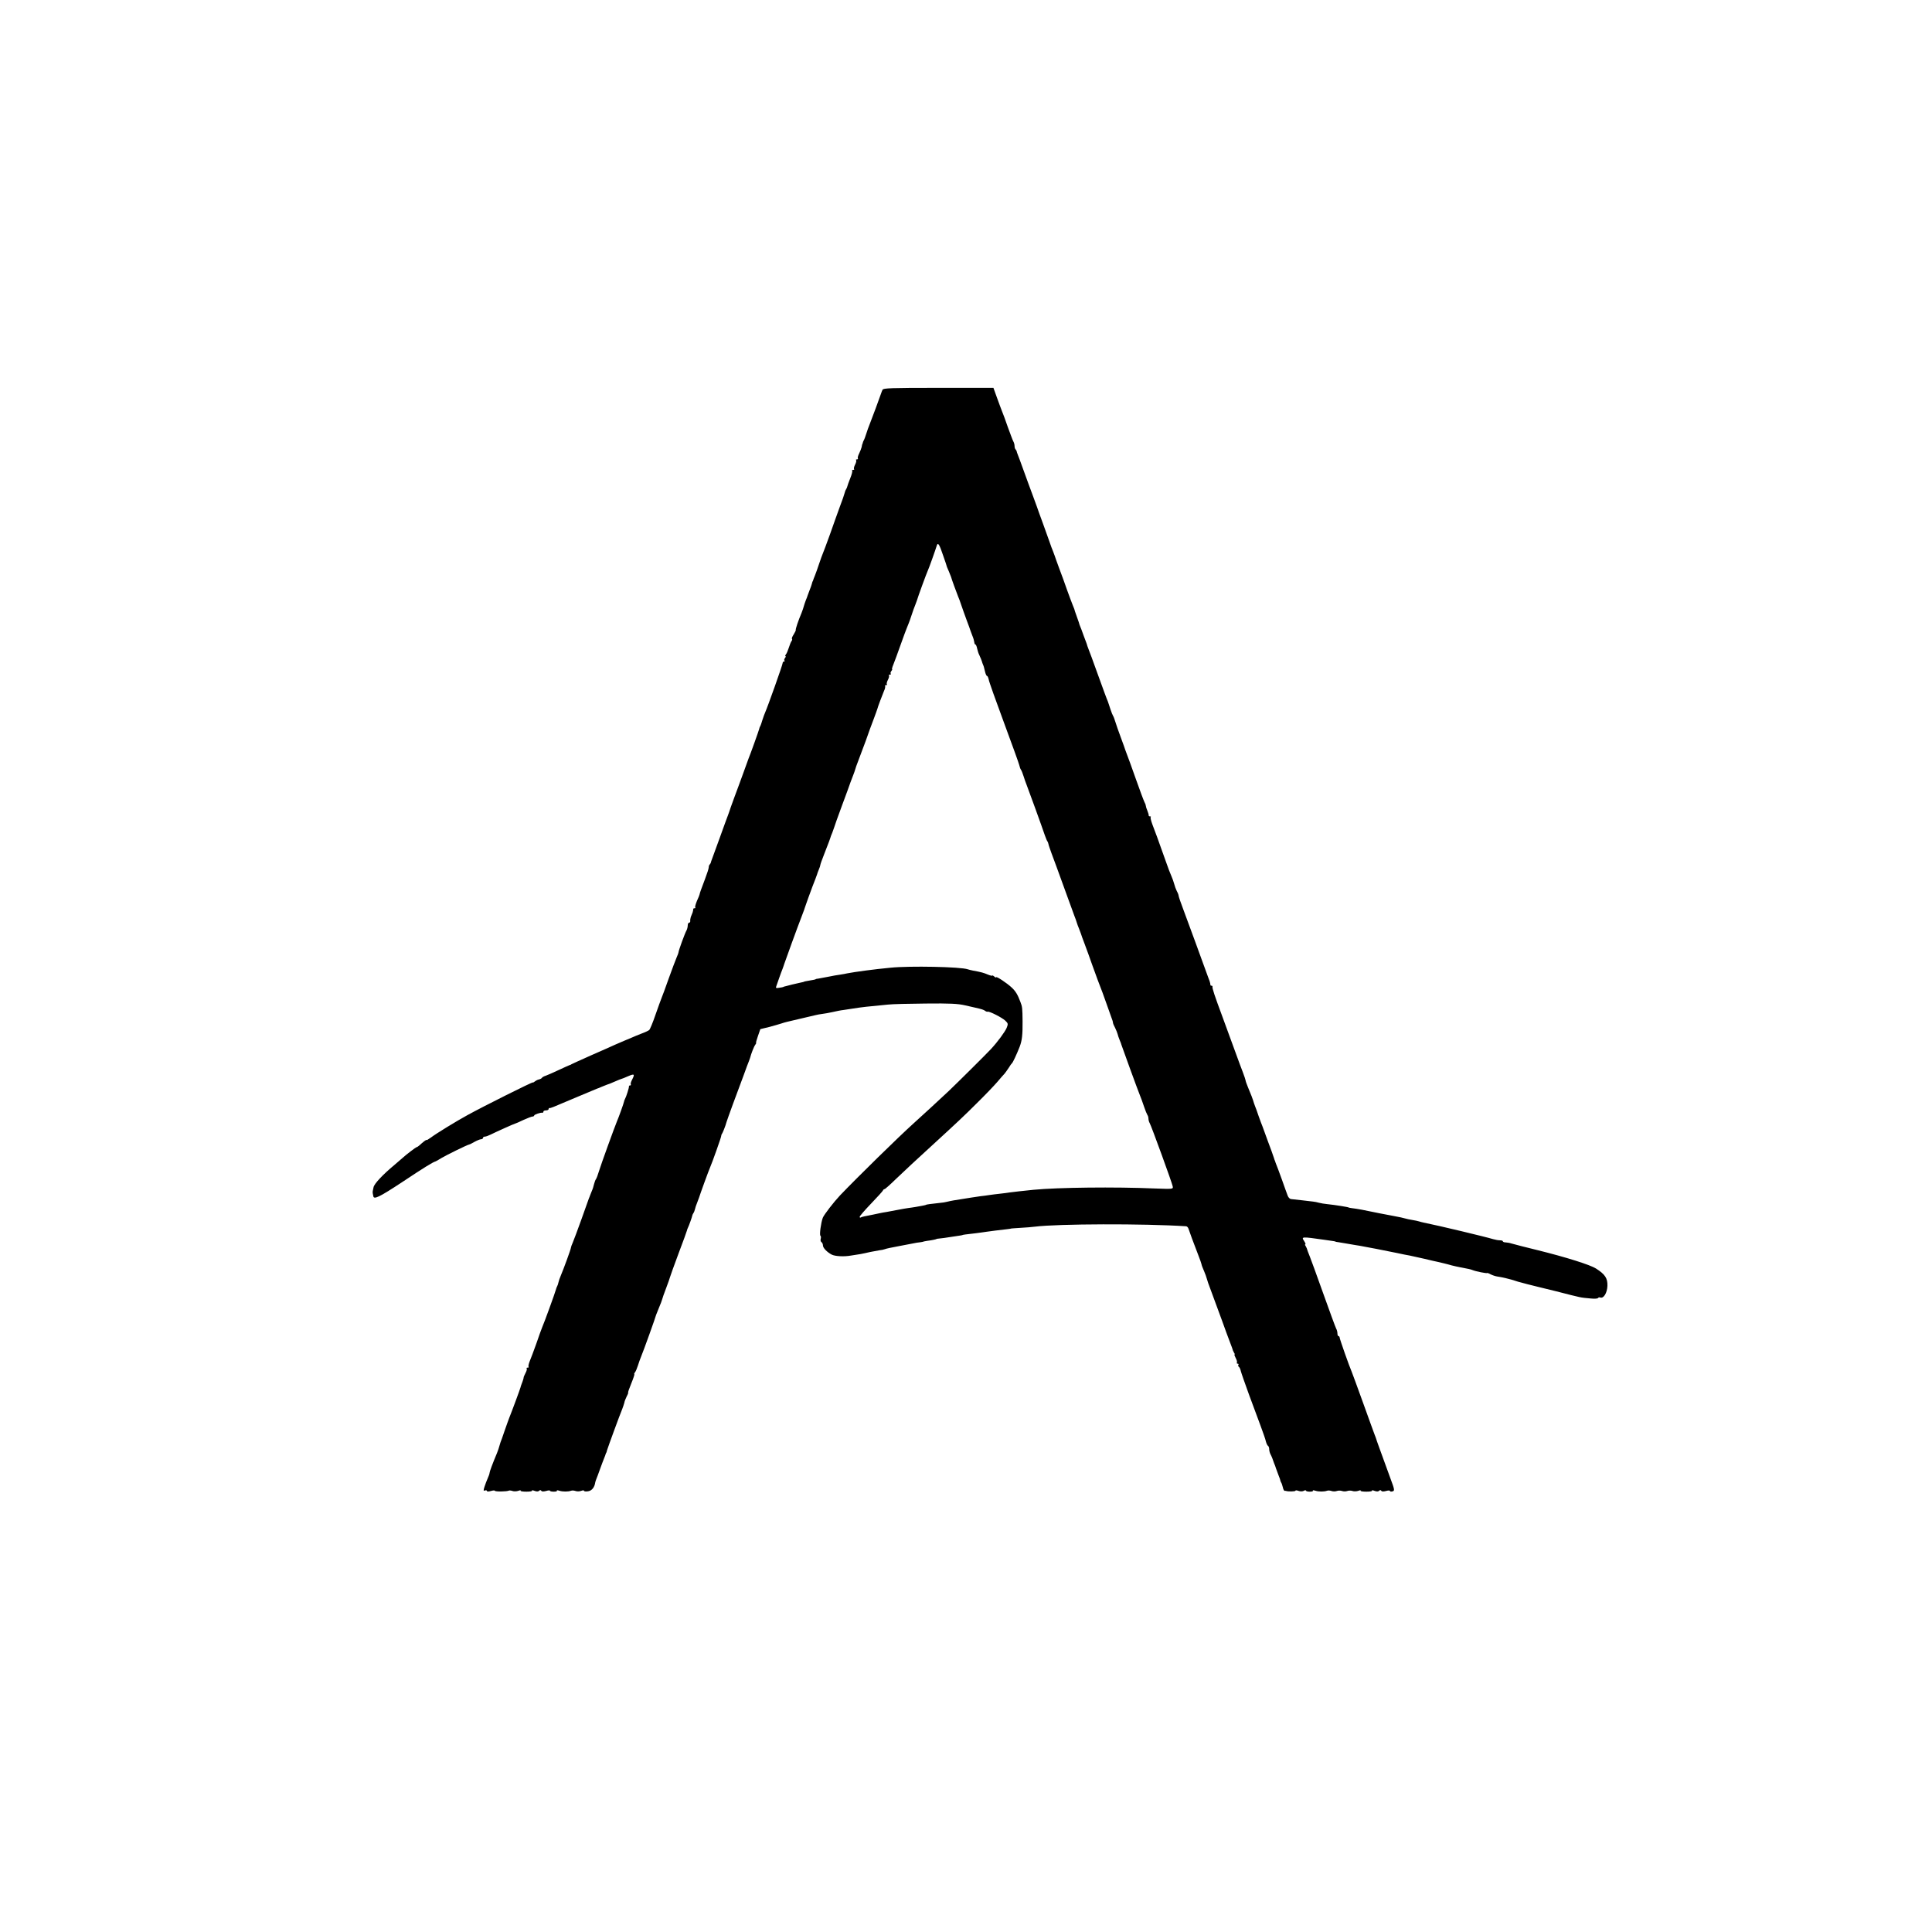
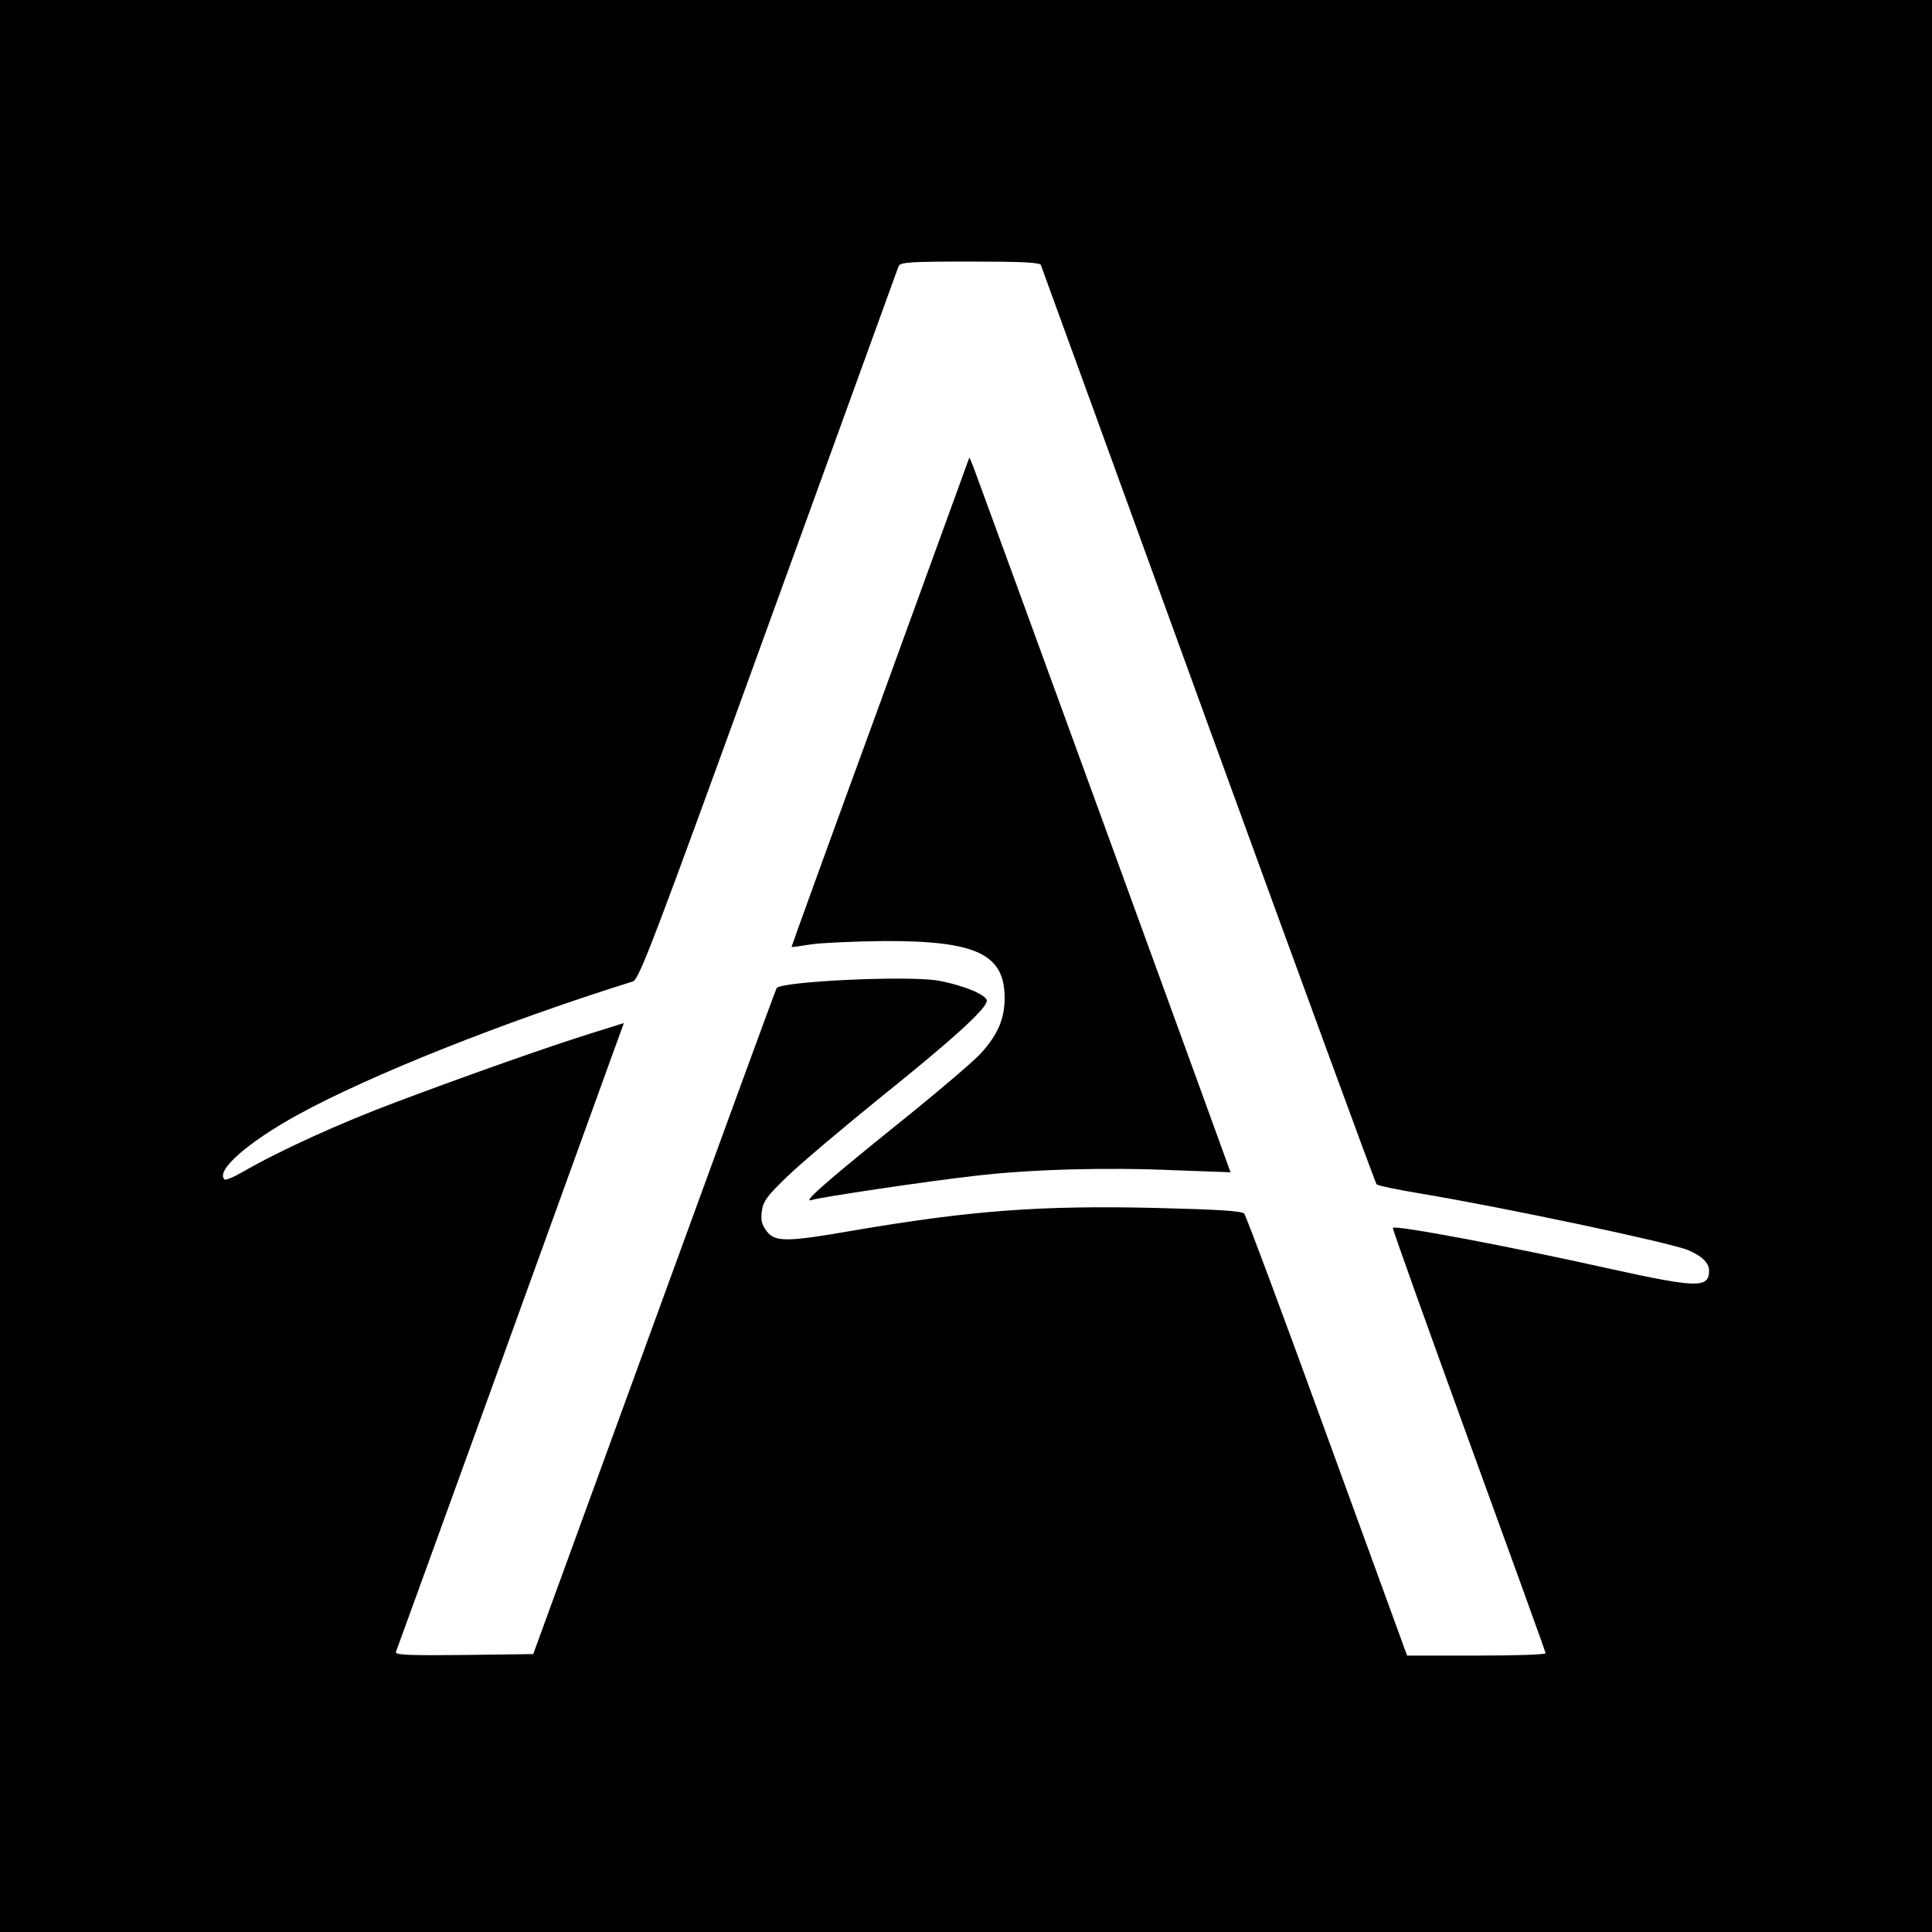
- <svg xmlns="http://www.w3.org/2000/svg" version="1.0" width="1472pt" height="1472pt" viewBox="0 0 1472 1472" preserveAspectRatio="xMidYMid meet">
-   <g transform="translate(0,1472) scale(0.1,-0.1)" fill="#000000" stroke="none">
-     <path d="M6724 11750 c-4 -8 -8 -19 -10 -25 -6 -20 -77 -211 -89 -240 -7 -16 -18 -48 -25 -70 -7 -22 -15 -44 -19 -50 -3 -5 -6 -13 -7 -17 -1 -5 -2 -9 -3 -10 -2 -2 -4 -12 -6 -24 -3 -11 -11 -33 -19 -49 -8 -16 -13 -32 -10 -37 3 -4 0 -8 -7 -8 -7 0 -10 -3 -6 -6 3 -4 0 -19 -8 -34 -8 -15 -11 -30 -8 -34 4 -3 0 -6 -7 -6 -7 0 -11 -3 -7 -6 3 -3 -3 -29 -15 -58 -11 -28 -21 -55 -22 -61 -1 -5 -5 -16 -9 -22 -5 -7 -10 -21 -12 -30 -2 -10 -18 -56 -36 -103 -17 -47 -51 -141 -75 -210 -25 -69 -49 -134 -54 -145 -5 -11 -18 -47 -29 -80 -11 -33 -25 -73 -32 -90 -7 -16 -13 -33 -14 -37 -2 -5 -3 -9 -5 -10 -1 -2 -3 -10 -5 -18 -2 -8 -9 -28 -16 -45 -6 -16 -13 -34 -15 -40 -1 -5 -8 -23 -15 -40 -6 -16 -13 -37 -15 -45 -2 -8 -9 -30 -17 -50 -25 -58 -47 -125 -44 -130 1 -3 -6 -18 -16 -34 -10 -15 -16 -30 -13 -33 3 -4 2 -11 -3 -17 -5 -6 -14 -29 -21 -51 -7 -22 -17 -46 -23 -52 -5 -7 -6 -13 -2 -13 4 0 2 -6 -4 -13 -6 -8 -8 -17 -4 -20 3 -4 2 -7 -4 -7 -5 0 -10 -6 -10 -12 0 -13 -114 -333 -132 -373 -5 -11 -15 -38 -22 -60 -6 -22 -14 -44 -18 -50 -3 -5 -6 -14 -7 -20 -2 -10 -69 -198 -81 -225 -3 -8 -20 -55 -38 -105 -18 -49 -49 -135 -70 -190 -20 -55 -38 -104 -39 -110 -2 -5 -6 -17 -9 -25 -4 -8 -31 -85 -62 -170 -31 -85 -59 -162 -62 -170 -3 -8 -7 -18 -7 -22 -1 -3 -4 -10 -8 -14 -5 -4 -8 -14 -8 -22 0 -9 -13 -49 -29 -91 -28 -74 -40 -106 -41 -116 0 -3 -9 -25 -20 -49 -10 -24 -16 -47 -13 -50 4 -3 1 -6 -5 -6 -7 0 -11 -3 -10 -7 0 -5 -2 -16 -5 -25 -4 -10 -10 -26 -14 -35 -3 -10 -5 -24 -4 -30 1 -7 -3 -13 -9 -13 -5 0 -10 -9 -10 -20 0 -11 -4 -28 -9 -38 -13 -22 -61 -155 -61 -166 0 -4 -6 -22 -14 -39 -8 -18 -35 -90 -61 -162 -25 -71 -50 -139 -55 -150 -5 -11 -25 -68 -46 -127 -20 -59 -42 -112 -48 -116 -6 -5 -31 -17 -56 -26 -25 -10 -61 -24 -80 -33 -19 -8 -44 -19 -55 -23 -11 -5 -40 -17 -65 -28 -25 -12 -108 -48 -185 -82 -77 -34 -144 -65 -150 -68 -5 -4 -12 -7 -15 -7 -3 -1 -40 -17 -82 -37 -43 -20 -88 -40 -100 -44 -13 -4 -26 -11 -29 -16 -3 -5 -13 -10 -21 -12 -9 -1 -23 -8 -32 -15 -9 -7 -16 -11 -16 -8 0 6 -375 -181 -500 -250 -84 -46 -236 -139 -277 -170 -18 -13 -33 -22 -33 -19 0 6 -28 -16 -55 -41 -8 -7 -17 -13 -20 -13 -6 0 -83 -59 -111 -85 -6 -5 -32 -28 -58 -50 -90 -75 -155 -144 -160 -171 -2 -10 -5 -23 -6 -29 -1 -5 -1 -13 0 -17 1 -5 3 -14 4 -20 3 -30 43 -11 218 104 171 114 237 154 256 159 4 1 23 12 42 24 34 21 205 105 215 105 3 0 21 9 40 20 20 11 42 20 50 20 8 0 15 5 15 10 0 6 6 10 14 10 8 0 27 7 43 15 38 19 184 85 190 85 2 0 30 12 61 27 31 14 62 26 69 26 7 0 13 4 13 8 0 7 49 24 63 21 4 -1 7 3 7 8 0 6 9 10 20 10 11 0 20 4 20 10 0 5 3 9 8 8 8 -1 7 -2 209 84 82 34 150 63 153 64 3 0 19 7 35 14 17 7 35 14 40 16 6 1 31 11 58 23 26 11 49 21 52 21 3 0 25 9 50 20 49 21 53 17 31 -26 -8 -15 -13 -31 -10 -36 3 -4 0 -8 -5 -8 -6 0 -10 -3 -9 -7 2 -8 -21 -81 -31 -98 -3 -5 -6 -14 -7 -20 -2 -12 -41 -121 -54 -150 -16 -38 -122 -330 -137 -380 -8 -27 -18 -54 -23 -60 -4 -5 -10 -22 -14 -37 -3 -15 -11 -40 -18 -55 -6 -15 -12 -30 -13 -33 -1 -3 -4 -12 -8 -20 -3 -8 -29 -80 -57 -160 -29 -80 -58 -159 -66 -177 -8 -17 -14 -35 -14 -39 0 -10 -57 -166 -77 -212 -8 -18 -16 -42 -18 -52 -2 -11 -7 -25 -10 -30 -3 -5 -8 -18 -10 -27 -5 -21 -91 -258 -105 -288 -5 -11 -24 -65 -43 -120 -20 -55 -42 -116 -51 -136 -8 -20 -12 -39 -9 -43 4 -3 0 -6 -7 -6 -7 0 -11 -3 -7 -6 3 -4 0 -19 -9 -35 -8 -16 -14 -30 -14 -31 1 -4 -5 -26 -16 -53 -4 -11 -8 -22 -8 -25 -3 -13 -67 -186 -87 -235 -4 -11 -20 -54 -34 -95 -14 -41 -28 -82 -32 -90 -3 -8 -7 -22 -9 -30 -2 -8 -9 -30 -17 -50 -34 -81 -57 -143 -57 -152 0 -6 -6 -24 -14 -41 -8 -18 -19 -47 -25 -66 -9 -28 -8 -32 4 -27 8 3 15 1 15 -4 0 -5 13 -5 30 0 17 5 30 5 30 2 0 -8 93 -7 107 1 4 2 17 1 28 -3 11 -4 30 -3 43 1 13 5 21 6 19 1 -3 -4 17 -7 43 -7 26 0 46 3 43 7 -2 5 7 4 20 -1 16 -6 28 -6 35 1 6 6 12 6 16 0 4 -7 17 -7 36 -2 17 5 30 6 30 2 0 -4 13 -7 29 -7 16 0 27 3 24 7 -2 5 6 4 19 0 25 -8 67 -8 89 0 8 3 23 2 34 -2 11 -4 30 -4 43 1 12 5 22 5 22 0 0 -4 14 -6 31 -3 28 4 49 30 54 67 1 6 5 17 8 25 4 8 16 42 28 75 12 33 26 71 32 85 6 14 11 28 12 33 2 4 3 8 5 10 1 1 3 9 5 17 5 18 98 273 116 315 6 17 14 38 16 48 1 10 10 31 18 48 9 16 13 29 11 29 -3 0 8 31 24 70 16 39 26 70 23 70 -3 0 -1 6 4 13 6 6 16 30 23 52 7 22 18 54 25 70 19 45 110 299 114 317 1 4 11 29 22 55 12 27 22 55 24 63 2 8 15 47 30 85 15 39 28 77 30 85 2 8 31 89 65 180 34 90 63 169 64 175 1 5 4 15 7 20 6 10 33 85 34 95 0 3 4 11 8 17 5 7 10 21 12 30 2 10 9 32 16 48 6 17 13 35 15 40 6 21 75 211 84 230 16 36 85 230 85 240 0 6 2 12 5 15 5 5 29 65 35 90 2 8 25 71 50 140 26 69 62 166 80 215 18 50 36 99 41 110 4 11 8 22 9 25 8 32 30 88 39 99 6 8 9 15 7 15 -3 1 4 24 14 53 l18 52 66 16 c36 10 77 21 91 26 14 5 35 11 48 14 30 7 147 34 217 51 11 3 34 7 50 9 17 2 51 8 78 14 26 6 64 14 85 16 20 3 53 8 72 11 70 11 106 15 265 30 33 4 163 7 289 8 184 2 244 -1 300 -14 39 -9 74 -17 79 -18 45 -10 64 -16 73 -24 7 -5 16 -8 20 -6 14 3 107 -44 133 -68 22 -21 23 -25 11 -55 -13 -31 -69 -107 -120 -162 -32 -35 -260 -261 -321 -319 -54 -51 -221 -205 -264 -243 -121 -109 -431 -413 -565 -553 -48 -51 -122 -147 -131 -170 -14 -37 -27 -132 -18 -137 4 -3 5 -14 2 -24 -3 -10 0 -22 6 -25 6 -4 11 -15 11 -25 0 -19 31 -51 67 -70 26 -13 94 -17 148 -7 22 3 54 9 70 11 17 3 50 10 75 16 25 5 56 11 70 13 14 1 32 5 40 8 8 4 56 14 105 23 50 9 101 19 115 22 14 3 36 7 50 8 14 2 25 4 25 5 0 1 14 3 30 6 34 4 70 12 70 14 0 1 11 3 25 4 14 1 50 6 80 11 30 5 63 10 73 11 9 1 18 3 20 4 2 2 22 5 102 14 28 4 64 8 80 11 29 4 95 13 160 20 17 2 30 4 30 5 0 0 32 3 70 5 39 2 88 6 110 9 176 22 829 24 1152 3 7 0 16 -10 19 -21 6 -20 35 -98 75 -202 11 -29 22 -58 23 -65 1 -8 10 -32 20 -54 9 -21 18 -46 20 -55 2 -8 7 -24 11 -35 10 -26 52 -140 105 -285 23 -63 47 -131 55 -150 21 -54 28 -75 29 -80 1 -3 5 -11 9 -18 5 -6 6 -12 3 -12 -3 0 1 -12 9 -27 8 -15 12 -30 9 -35 -3 -4 0 -8 6 -8 6 0 9 -4 5 -9 -3 -5 -1 -12 4 -15 5 -3 12 -18 15 -33 4 -16 32 -95 62 -178 31 -82 71 -190 89 -240 18 -49 37 -102 40 -118 4 -15 11 -30 16 -33 5 -3 9 -14 9 -25 0 -10 4 -27 9 -37 9 -16 21 -47 26 -64 2 -5 4 -10 5 -13 1 -3 3 -8 5 -12 2 -8 6 -19 28 -78 7 -16 12 -32 12 -35 0 -3 3 -9 6 -15 4 -5 9 -22 13 -37 3 -16 10 -27 14 -27 4 1 9 0 12 -1 15 -5 70 -4 70 2 0 4 10 4 23 -1 14 -5 30 -5 40 0 9 6 17 6 17 2 0 -4 13 -8 29 -8 16 0 27 3 24 7 -2 5 6 4 19 0 25 -8 67 -8 89 0 8 3 23 2 34 -2 11 -4 29 -4 40 0 11 4 29 4 40 0 11 -4 29 -4 40 0 11 4 29 4 40 0 11 -4 30 -3 43 1 13 5 21 6 19 1 -3 -4 17 -7 43 -7 26 0 46 3 43 7 -2 5 7 4 20 -1 16 -6 28 -6 35 1 6 6 12 6 16 0 4 -7 17 -7 36 -2 17 5 30 5 30 0 0 -4 9 -6 19 -3 18 5 18 10 -16 101 -91 250 -105 288 -107 297 -2 6 -7 21 -13 35 -5 14 -45 122 -87 240 -43 118 -81 224 -86 235 -21 48 -92 251 -93 263 0 6 -4 12 -9 12 -4 0 -8 9 -8 20 0 11 -4 28 -10 38 -5 9 -50 132 -100 272 -50 140 -95 264 -100 275 -11 27 -23 59 -24 65 -1 3 -5 11 -9 18 -5 6 -5 12 -1 12 3 0 -1 11 -10 25 -22 33 -21 34 154 9 71 -10 85 -12 85 -14 0 -1 9 -3 20 -4 11 -2 38 -6 60 -10 22 -4 54 -9 70 -12 17 -2 55 -9 85 -15 30 -6 64 -12 75 -14 22 -4 46 -9 155 -31 41 -9 86 -18 100 -20 14 -3 65 -14 113 -25 49 -12 94 -22 100 -23 25 -6 74 -17 107 -27 19 -5 47 -11 63 -14 63 -12 83 -16 97 -22 24 -10 108 -27 112 -22 2 1 14 -4 27 -11 14 -7 36 -14 50 -16 28 -3 106 -22 131 -31 8 -3 20 -7 25 -8 6 -2 39 -10 75 -20 36 -9 72 -18 80 -20 8 -2 69 -17 135 -33 207 -53 180 -47 262 -55 29 -3 55 -2 58 3 3 5 11 7 18 4 25 -9 52 35 54 89 2 58 -18 88 -87 132 -46 29 -227 86 -449 141 -63 15 -180 45 -196 50 -11 4 -30 7 -42 8 -13 0 -23 4 -23 9 0 4 -10 7 -22 7 -12 0 -35 4 -52 9 -59 18 -414 103 -529 126 -10 2 -26 6 -35 9 -9 3 -33 8 -52 11 -19 3 -43 8 -52 11 -17 5 -44 11 -93 20 -16 3 -64 12 -105 20 -118 25 -168 34 -210 39 -14 2 -25 4 -25 5 0 3 -98 19 -165 26 -19 2 -46 6 -60 10 -14 4 -34 8 -45 9 -11 1 -49 6 -85 10 -36 4 -73 8 -82 9 -10 0 -22 12 -27 26 -5 14 -26 70 -45 125 -20 55 -39 107 -43 115 -3 8 -7 18 -8 23 -2 4 -4 9 -5 12 -1 3 -3 8 -4 13 -2 8 -33 94 -46 127 -4 11 -13 36 -20 55 -7 19 -16 44 -20 55 -5 11 -18 47 -30 80 -11 33 -23 67 -27 75 -3 8 -7 20 -9 25 -6 24 -29 83 -46 122 -10 24 -18 47 -18 52 0 4 -9 30 -19 57 -11 27 -37 99 -59 159 -22 61 -66 180 -97 265 -62 167 -80 221 -77 233 1 4 -3 7 -8 7 -5 0 -9 3 -8 8 0 4 -2 16 -6 27 -5 11 -16 44 -27 73 -10 28 -28 77 -39 107 -11 30 -29 80 -40 110 -44 120 -60 164 -94 255 -20 52 -36 100 -36 105 0 6 -6 22 -14 36 -7 14 -16 39 -20 55 -4 16 -14 43 -21 59 -8 17 -26 64 -40 105 -64 180 -85 238 -104 286 -11 29 -17 55 -14 58 4 3 1 6 -5 6 -7 0 -11 3 -10 8 1 4 -4 20 -10 35 -7 16 -12 33 -12 38 0 5 -4 17 -10 27 -5 9 -35 89 -66 177 -31 88 -61 171 -67 185 -5 14 -11 30 -13 35 -1 6 -17 48 -34 95 -18 47 -36 101 -42 120 -6 19 -13 40 -17 45 -4 6 -13 28 -20 50 -7 22 -16 49 -20 60 -9 20 -28 72 -96 260 -20 55 -41 114 -48 130 -6 17 -12 32 -13 35 0 3 -4 14 -8 25 -4 11 -12 31 -17 45 -5 14 -14 39 -20 55 -7 17 -13 32 -14 35 0 3 -9 30 -20 60 -11 30 -20 57 -20 60 -1 3 -7 19 -14 35 -7 17 -25 66 -41 110 -15 44 -42 118 -60 165 -17 47 -33 90 -34 95 -2 6 -8 21 -13 35 -6 14 -18 45 -26 70 -9 25 -32 90 -52 145 -20 55 -41 111 -45 125 -5 14 -20 54 -33 90 -14 36 -43 117 -66 180 -23 63 -44 122 -48 130 -3 8 -7 18 -7 22 -1 3 -4 10 -8 14 -5 4 -8 16 -8 26 0 10 -4 26 -10 36 -5 9 -23 58 -41 107 -17 50 -37 104 -44 120 -7 17 -24 64 -39 105 l-27 75 -419 0 c-364 0 -421 -2 -426 -15z m462 -1263 c16 -45 29 -84 29 -87 1 -3 8 -18 15 -35 7 -16 14 -34 16 -40 3 -14 44 -126 54 -150 5 -11 16 -40 24 -65 8 -25 27 -76 41 -115 14 -38 28 -74 29 -80 2 -5 8 -23 15 -40 7 -16 13 -38 14 -47 1 -10 4 -18 8 -18 4 0 11 -14 14 -32 4 -18 11 -39 16 -48 7 -14 20 -46 24 -62 2 -5 4 -10 5 -13 4 -8 7 -17 15 -52 4 -18 11 -33 15 -33 4 0 10 -12 13 -27 2 -16 55 -163 116 -328 61 -165 114 -311 117 -325 3 -13 8 -29 13 -35 4 -5 13 -28 20 -50 7 -22 16 -49 21 -60 10 -24 122 -333 141 -390 8 -22 16 -42 19 -45 3 -3 6 -12 8 -20 1 -8 12 -39 22 -67 11 -29 29 -78 40 -108 11 -30 29 -80 40 -110 11 -30 29 -80 40 -110 11 -30 29 -79 39 -107 11 -29 22 -62 27 -73 4 -11 8 -24 10 -30 1 -5 8 -23 15 -40 6 -16 13 -34 15 -40 1 -5 14 -41 29 -80 14 -38 40 -108 56 -155 28 -78 60 -165 80 -215 4 -11 19 -54 34 -95 15 -41 29 -82 32 -90 9 -22 13 -37 13 -45 0 -3 7 -19 16 -36 8 -17 17 -38 19 -47 2 -10 9 -30 16 -47 7 -16 13 -32 13 -35 2 -8 127 -352 141 -385 7 -16 21 -55 31 -85 10 -30 22 -59 26 -65 4 -5 8 -17 8 -27 0 -10 4 -26 10 -36 13 -23 170 -454 175 -481 4 -21 3 -21 -138 -16 -303 13 -735 8 -922 -10 -79 -8 -151 -16 -180 -20 -16 -3 -51 -7 -77 -10 -26 -3 -62 -7 -80 -10 -18 -3 -49 -7 -68 -9 -30 -4 -94 -14 -205 -32 -16 -3 -38 -7 -48 -10 -9 -3 -39 -8 -65 -10 -56 -6 -97 -11 -97 -14 0 -1 -11 -3 -25 -6 -14 -2 -38 -7 -55 -10 -16 -3 -41 -6 -55 -8 -14 -2 -50 -8 -80 -14 -30 -6 -68 -13 -85 -16 -16 -2 -41 -7 -55 -10 -14 -3 -37 -8 -52 -11 -58 -11 -82 -16 -90 -21 -4 -3 -8 -1 -8 5 0 6 39 51 88 102 48 50 89 95 90 100 2 5 7 9 11 9 5 0 44 35 88 78 68 65 156 147 293 272 166 152 229 211 324 306 61 60 130 132 154 160 23 27 48 56 56 64 7 8 21 29 32 45 10 17 21 32 25 35 6 5 35 66 58 125 18 47 23 92 22 195 -1 97 -2 110 -16 145 -21 57 -37 83 -67 111 -36 34 -118 88 -118 78 0 -4 -7 -1 -15 6 -8 7 -15 10 -15 7 0 -3 -15 0 -34 8 -31 13 -47 18 -113 30 -16 3 -34 8 -40 10 -53 19 -443 27 -588 12 -128 -12 -273 -32 -330 -43 -11 -3 -36 -7 -55 -10 -19 -2 -60 -10 -90 -16 -30 -6 -64 -12 -75 -14 -11 -1 -20 -3 -20 -4 0 -3 -18 -6 -65 -14 -14 -2 -25 -5 -25 -6 0 -1 -8 -3 -19 -5 -10 -2 -41 -9 -70 -16 -28 -7 -54 -14 -58 -15 -5 -1 -9 -2 -10 -4 -2 -1 -16 -4 -32 -6 -24 -4 -27 -2 -21 13 3 10 14 38 22 63 9 25 20 56 26 70 5 14 11 30 12 35 3 11 107 297 130 355 19 50 28 74 29 80 2 7 46 130 56 155 15 38 35 90 36 95 0 3 6 18 12 33 7 16 12 32 12 36 0 5 13 42 29 82 39 101 44 113 47 124 1 6 8 24 15 40 6 17 13 35 15 42 1 6 28 81 59 165 31 84 61 164 65 178 5 14 15 39 21 55 7 17 13 36 15 43 1 7 12 36 23 65 11 28 37 97 57 152 19 55 47 132 62 170 14 39 27 72 27 75 1 9 37 104 50 135 8 16 11 33 9 37 -3 4 0 8 7 8 7 0 10 3 6 6 -3 4 0 19 8 34 8 15 11 30 8 34 -4 3 0 6 7 6 7 0 10 3 7 7 -4 3 -2 12 4 20 6 7 9 13 6 13 -3 0 1 17 10 38 8 20 33 87 54 147 22 61 42 117 46 125 3 8 7 17 8 20 1 3 5 12 8 20 4 8 14 38 23 65 9 28 21 61 27 75 5 14 11 30 13 35 6 23 75 212 84 230 9 19 56 151 67 187 9 29 20 12 49 -75z" />
+ <svg xmlns="http://www.w3.org/2000/svg" version="1.0" width="650pt" height="650pt" viewBox="0 0 650 650" preserveAspectRatio="xMidYMid meet">
+   <g transform="translate(0,650) scale(0.1,-0.1)" fill="#000000" stroke="none">
+     <path d="M0 3250 l0 -3250 3250 0 3250 0 0 3250 0 3250 -3250 0 -3250 0 0 -3250z m3502 2358 c3 -7 256 -704 563 -1548 307 -844 562 -1539 566 -1544 4 -5 72 -19 151 -32 281 -47 834 -164 898 -190 46 -20 70 -43 70 -69 0 -59 -40 -58 -323 4 -349 78 -732 150 -741 140 -2 -2 113 -323 255 -714 142 -390 259 -713 259 -717 0 -5 -105 -8 -233 -8 l-233 0 -269 738 c-147 405 -273 742 -279 749 -8 9 -92 14 -296 19 -388 9 -620 -8 -1019 -76 -224 -39 -263 -39 -291 -3 -17 22 -21 37 -17 68 5 34 17 51 89 120 46 44 187 163 313 265 238 191 355 297 355 323 0 20 -81 53 -165 68 -101 17 -519 -2 -542 -25 -2 -2 -187 -507 -411 -1122 l-408 -1119 -233 -3 c-185 -2 -232 0 -229 10 9 23 689 1900 728 2009 l39 107 -112 -35 c-146 -46 -402 -136 -652 -230 -193 -72 -398 -166 -517 -235 -31 -18 -60 -30 -63 -26 -30 30 79 125 246 217 244 134 694 313 1128 449 21 6 69 132 456 1199 238 655 435 1199 438 1207 6 14 37 16 241 16 178 0 235 -3 238 -12z" />
+     <path d="M3261 4960 c-1 -3 -136 -374 -300 -825 -165 -451 -299 -821 -298 -821 1 -1 31 3 67 9 36 5 146 10 245 11 309 1 405 -44 405 -191 0 -72 -24 -126 -82 -189 -24 -26 -153 -136 -288 -244 -238 -192 -315 -260 -278 -247 26 9 395 64 548 81 186 22 439 29 668 19 105 -4 192 -7 192 -7 0 3 -840 2307 -860 2359 -10 28 -19 48 -19 45z" />
  </g>
</svg>
